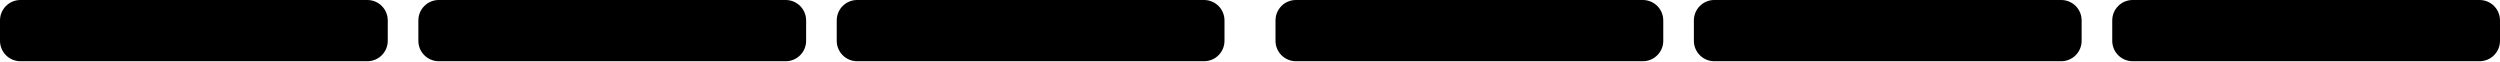
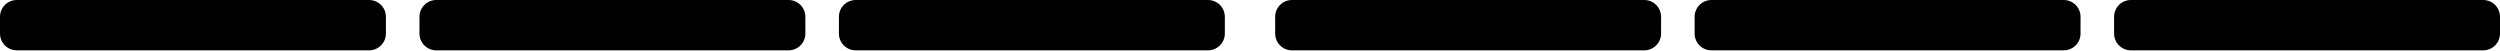
- <svg xmlns="http://www.w3.org/2000/svg" width="245" height="6" viewBox="0 0 245 6" preserveAspectRatio="none">
-   <rect width="38" height="6" rx="2" />
-   <rect width="38" height="6" rx="2" transform="translate(41)" />
-   <rect width="38" height="6" rx="2" transform="translate(82)" />
-   <rect width="38" height="6" rx="2" transform="translate(125)" />
-   <rect width="38" height="6" rx="2" transform="translate(166)" />
-   <rect width="38" height="6" rx="2" transform="translate(207)" />
+ <svg xmlns="http://www.w3.org/2000/svg" width="298" height="6" viewBox="0 0 298 6" preserveAspectRatio="none">
+   <rect width="46" height="6" rx="2" />
+   <rect width="46" height="6" rx="2" transform="translate(50)" />
+   <rect width="46" height="6" rx="2" transform="translate(100)" />
+   <rect width="46" height="6" rx="2" transform="translate(152)" />
+   <rect width="46" height="6" rx="2" transform="translate(202)" />
+   <rect width="46" height="6" rx="2" transform="translate(252)" />
</svg>
